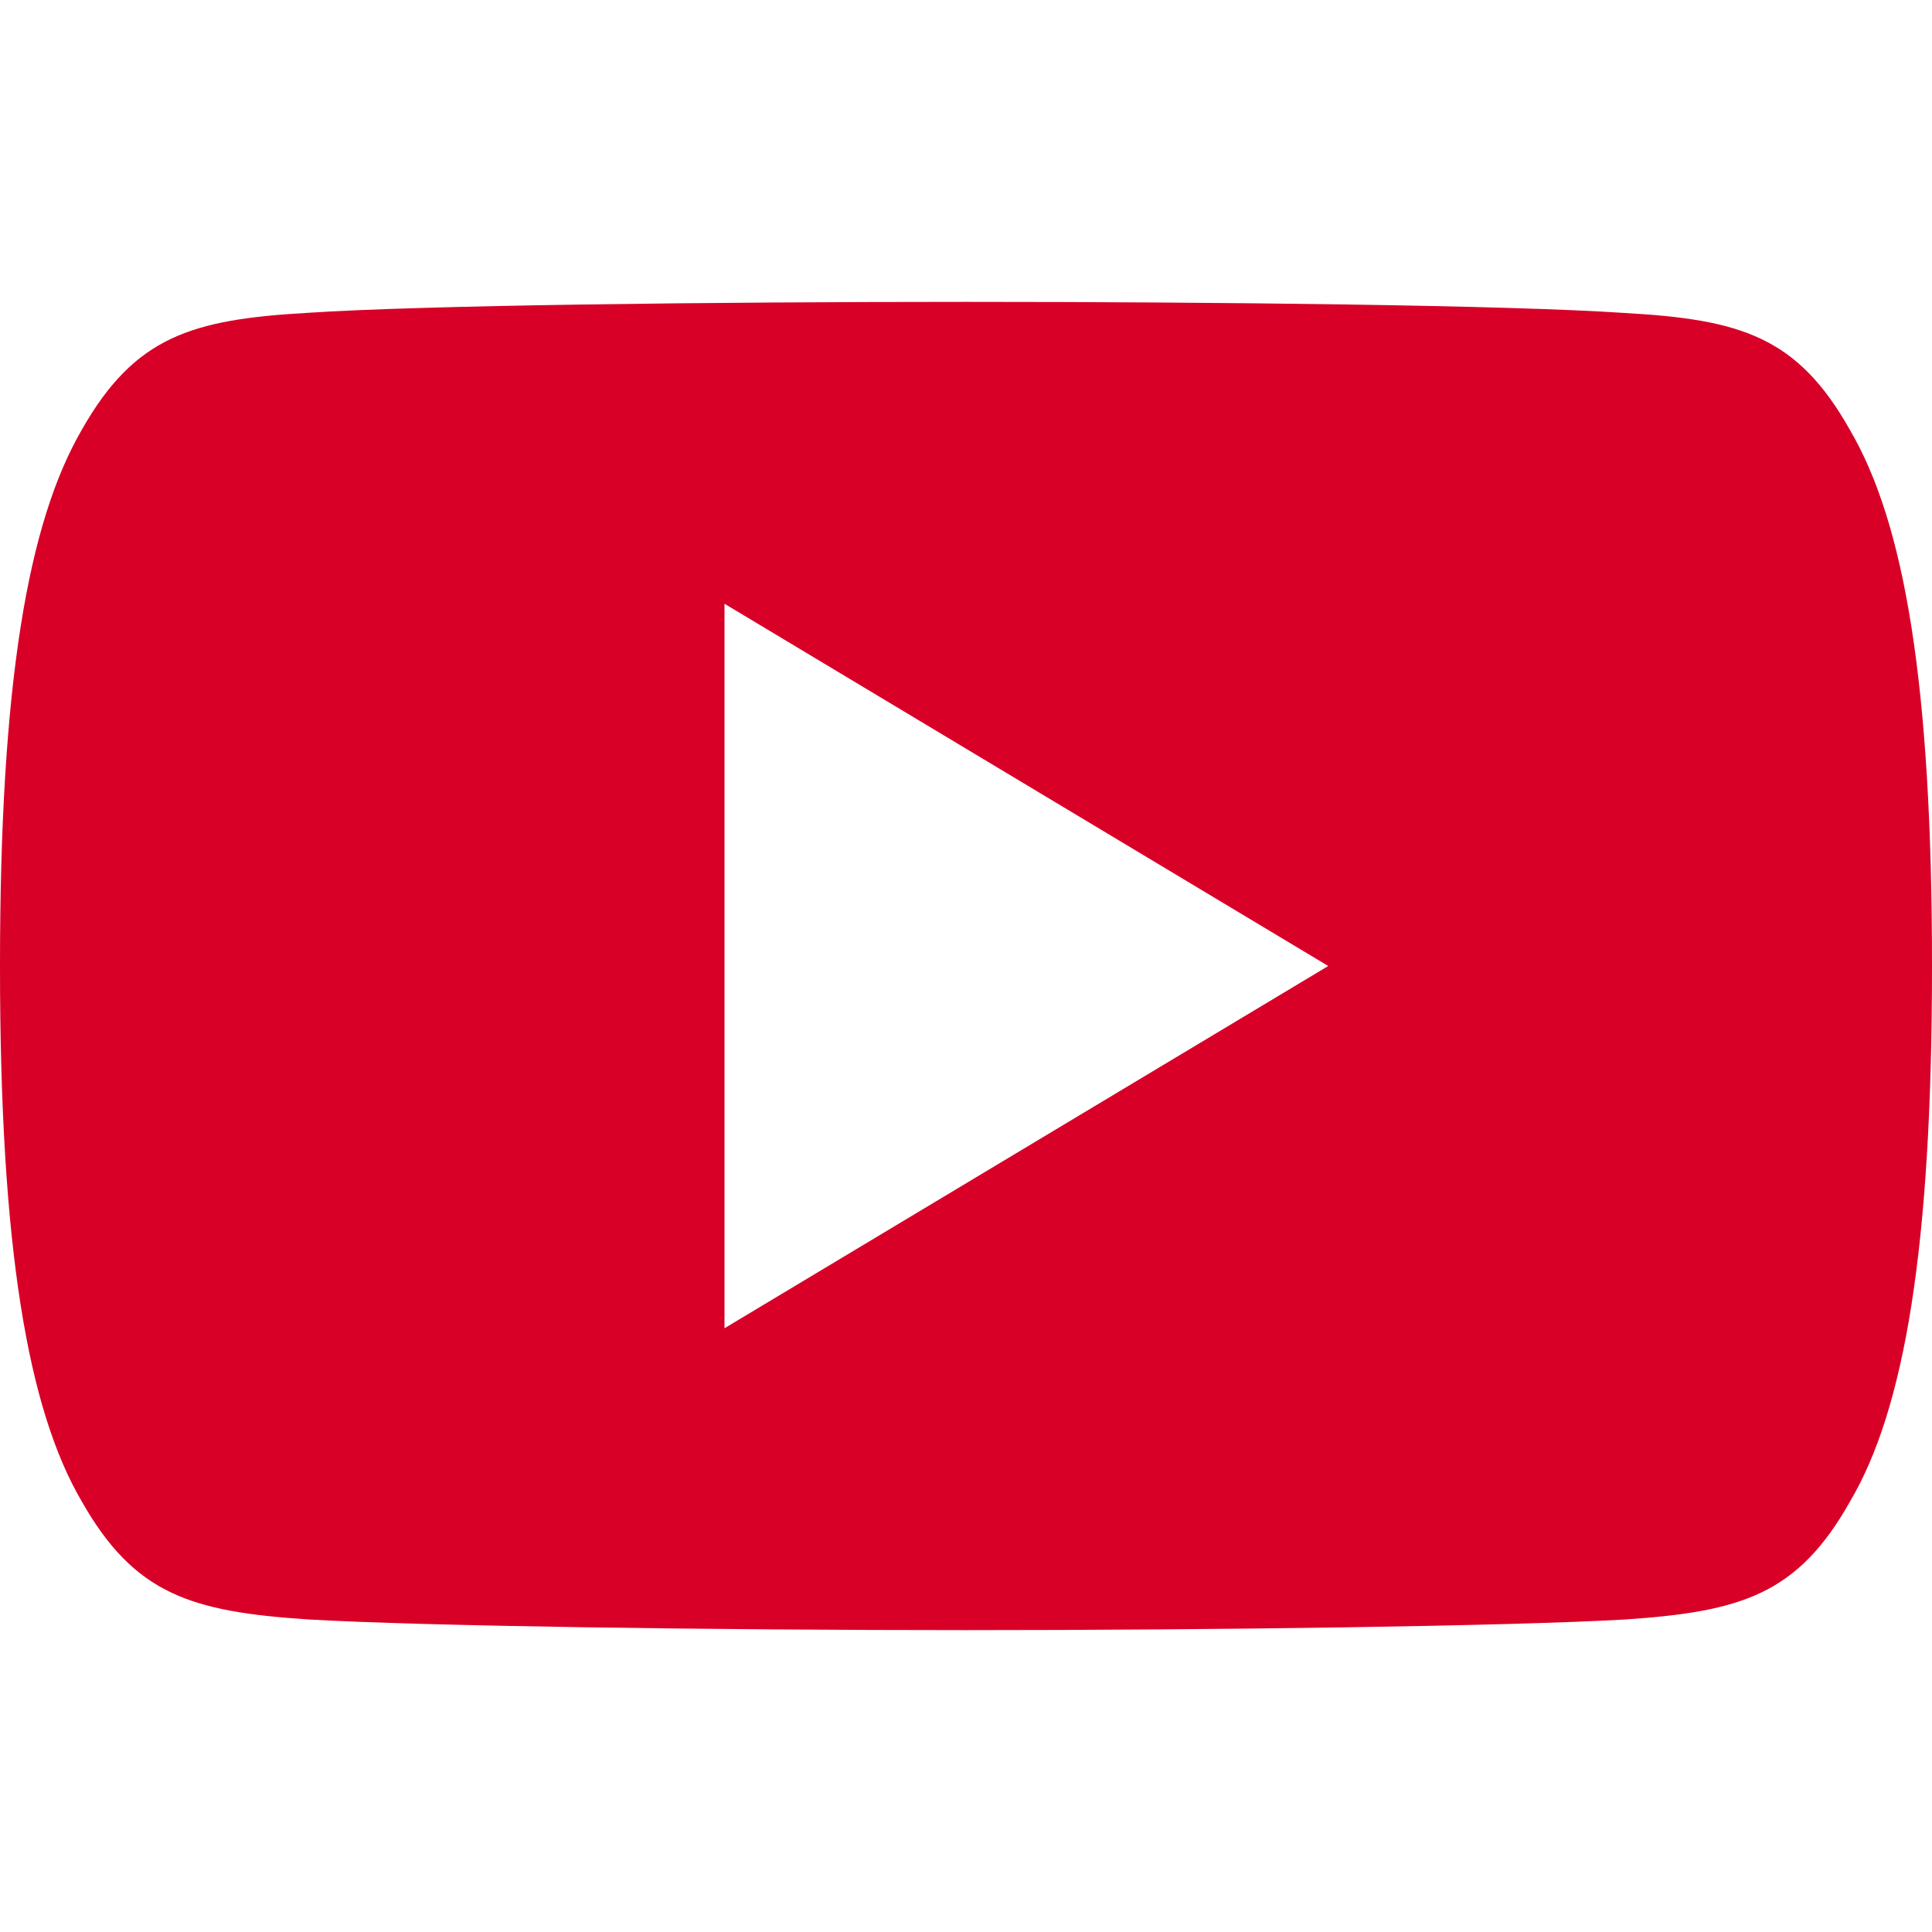
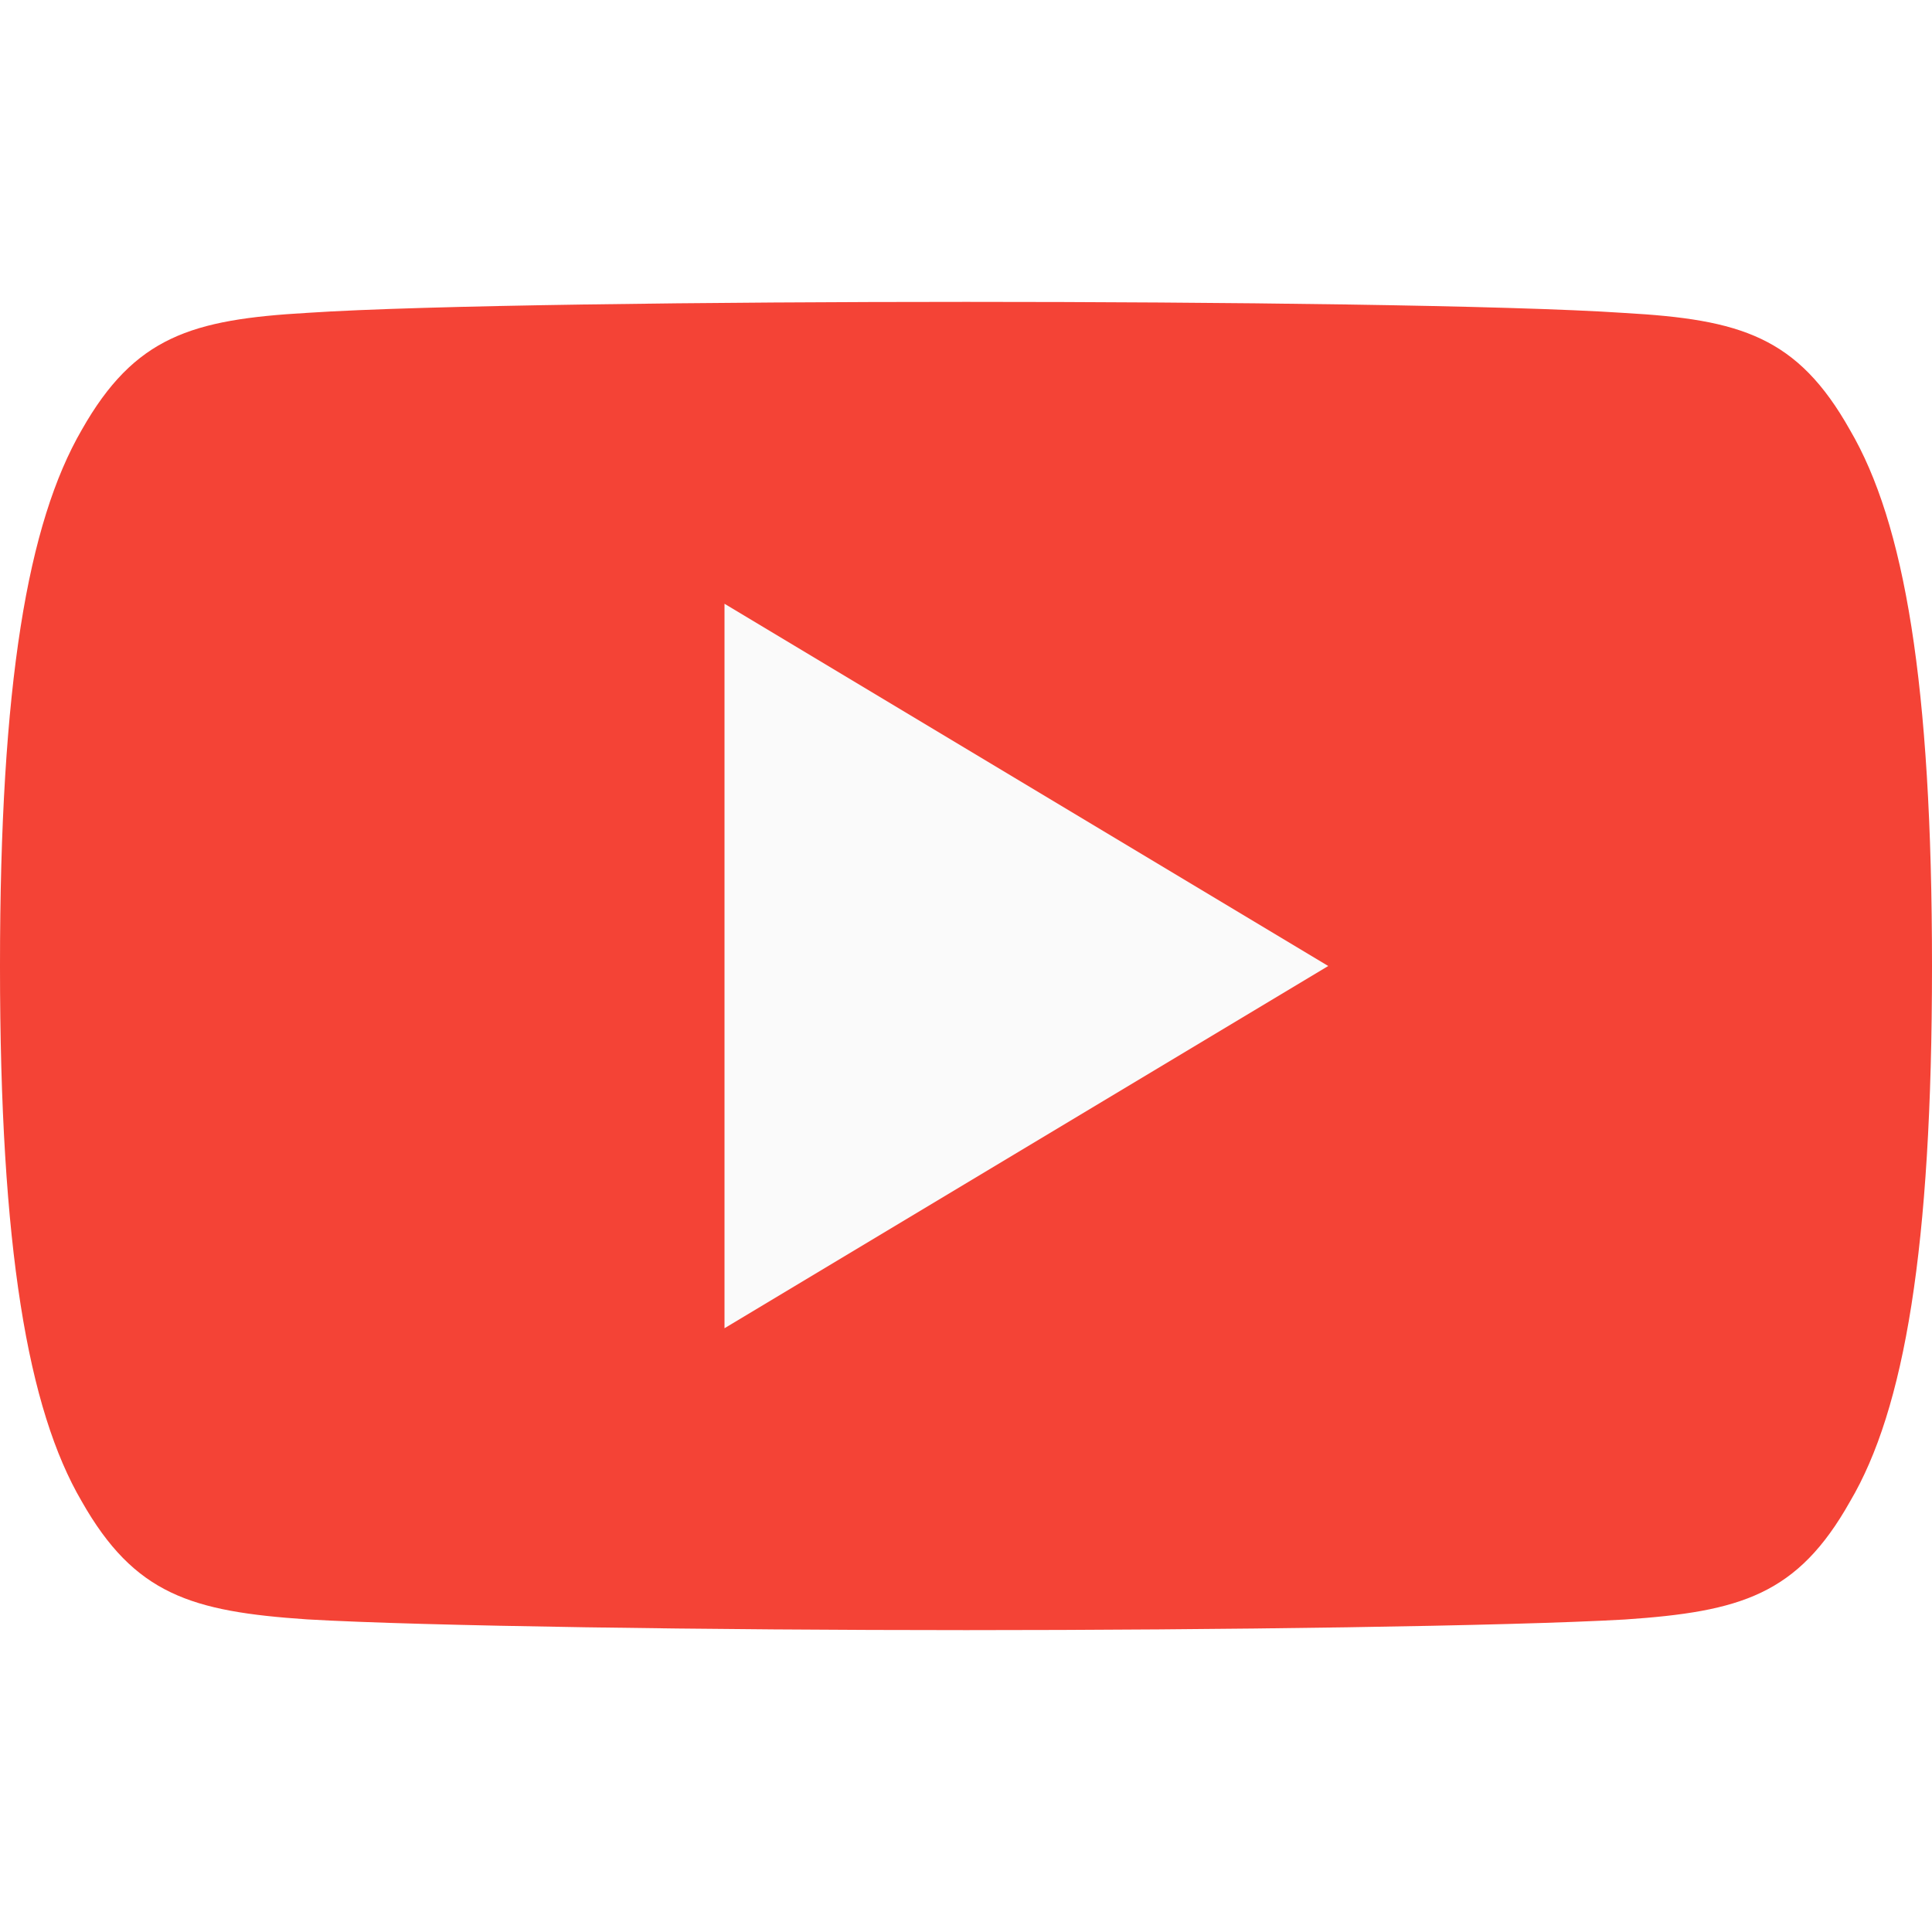
- <svg xmlns="http://www.w3.org/2000/svg" version="1.1" id="Capa_1" x="0px" y="0px" viewBox="0 0 512 512" style="enable-background:new 0 0 512 512;" xml:space="preserve" width="512px" height="512px">
+ <svg xmlns="http://www.w3.org/2000/svg" version="1.1" id="Capa_1" x="0px" y="0px" viewBox="0 0 512 512" style="enable-background:new 0 0 512 512;" xml:space="preserve">
  <g>
-     <g>
-       <path d="M490.24,113.92c-13.888-24.704-28.96-29.248-59.648-30.976C399.936,80.864,322.848,80,256.064,80    c-66.912,0-144.032,0.864-174.656,2.912c-30.624,1.76-45.728,6.272-59.744,31.008C7.36,138.592,0,181.088,0,255.904    C0,255.968,0,256,0,256c0,0.064,0,0.096,0,0.096v0.064c0,74.496,7.36,117.312,21.664,141.728    c14.016,24.704,29.088,29.184,59.712,31.264C112.032,430.944,189.152,432,256.064,432c66.784,0,143.872-1.056,174.56-2.816    c30.688-2.08,45.76-6.56,59.648-31.264C504.704,373.504,512,330.688,512,256.192c0,0,0-0.096,0-0.16c0,0,0-0.064,0-0.096    C512,181.088,504.704,138.592,490.24,113.92z M192,352V160l160,96L192,352z" fill="#D80027" />
-     </g>
+     <path style="fill:#F44336;" d="M490.24,113.92c-13.888-24.704-28.96-29.248-59.648-30.976C399.936,80.864,322.848,80,256.064,80   c-66.912,0-144.032,0.864-174.656,2.912c-30.624,1.76-45.728,6.272-59.744,31.008C7.36,138.592,0,181.088,0,255.904   C0,255.968,0,256,0,256c0,0.064,0,0.096,0,0.096v0.064c0,74.496,7.36,117.312,21.664,141.728   c14.016,24.704,29.088,29.184,59.712,31.264C112.032,430.944,189.152,432,256.064,432c66.784,0,143.872-1.056,174.56-2.816   c30.688-2.08,45.76-6.56,59.648-31.264C504.704,373.504,512,330.688,512,256.192c0,0,0-0.096,0-0.16c0,0,0-0.064,0-0.096   C512,181.088,504.704,138.592,490.24,113.92z" />
+     <polygon style="fill:#FAFAFA;" points="192,352 192,160 352,256  " />
  </g>
  <g>
</g>
  <g>
</g>
  <g>
</g>
  <g>
</g>
  <g>
</g>
  <g>
</g>
  <g>
</g>
  <g>
</g>
  <g>
</g>
  <g>
</g>
  <g>
</g>
  <g>
</g>
  <g>
</g>
  <g>
</g>
  <g>
</g>
</svg>
